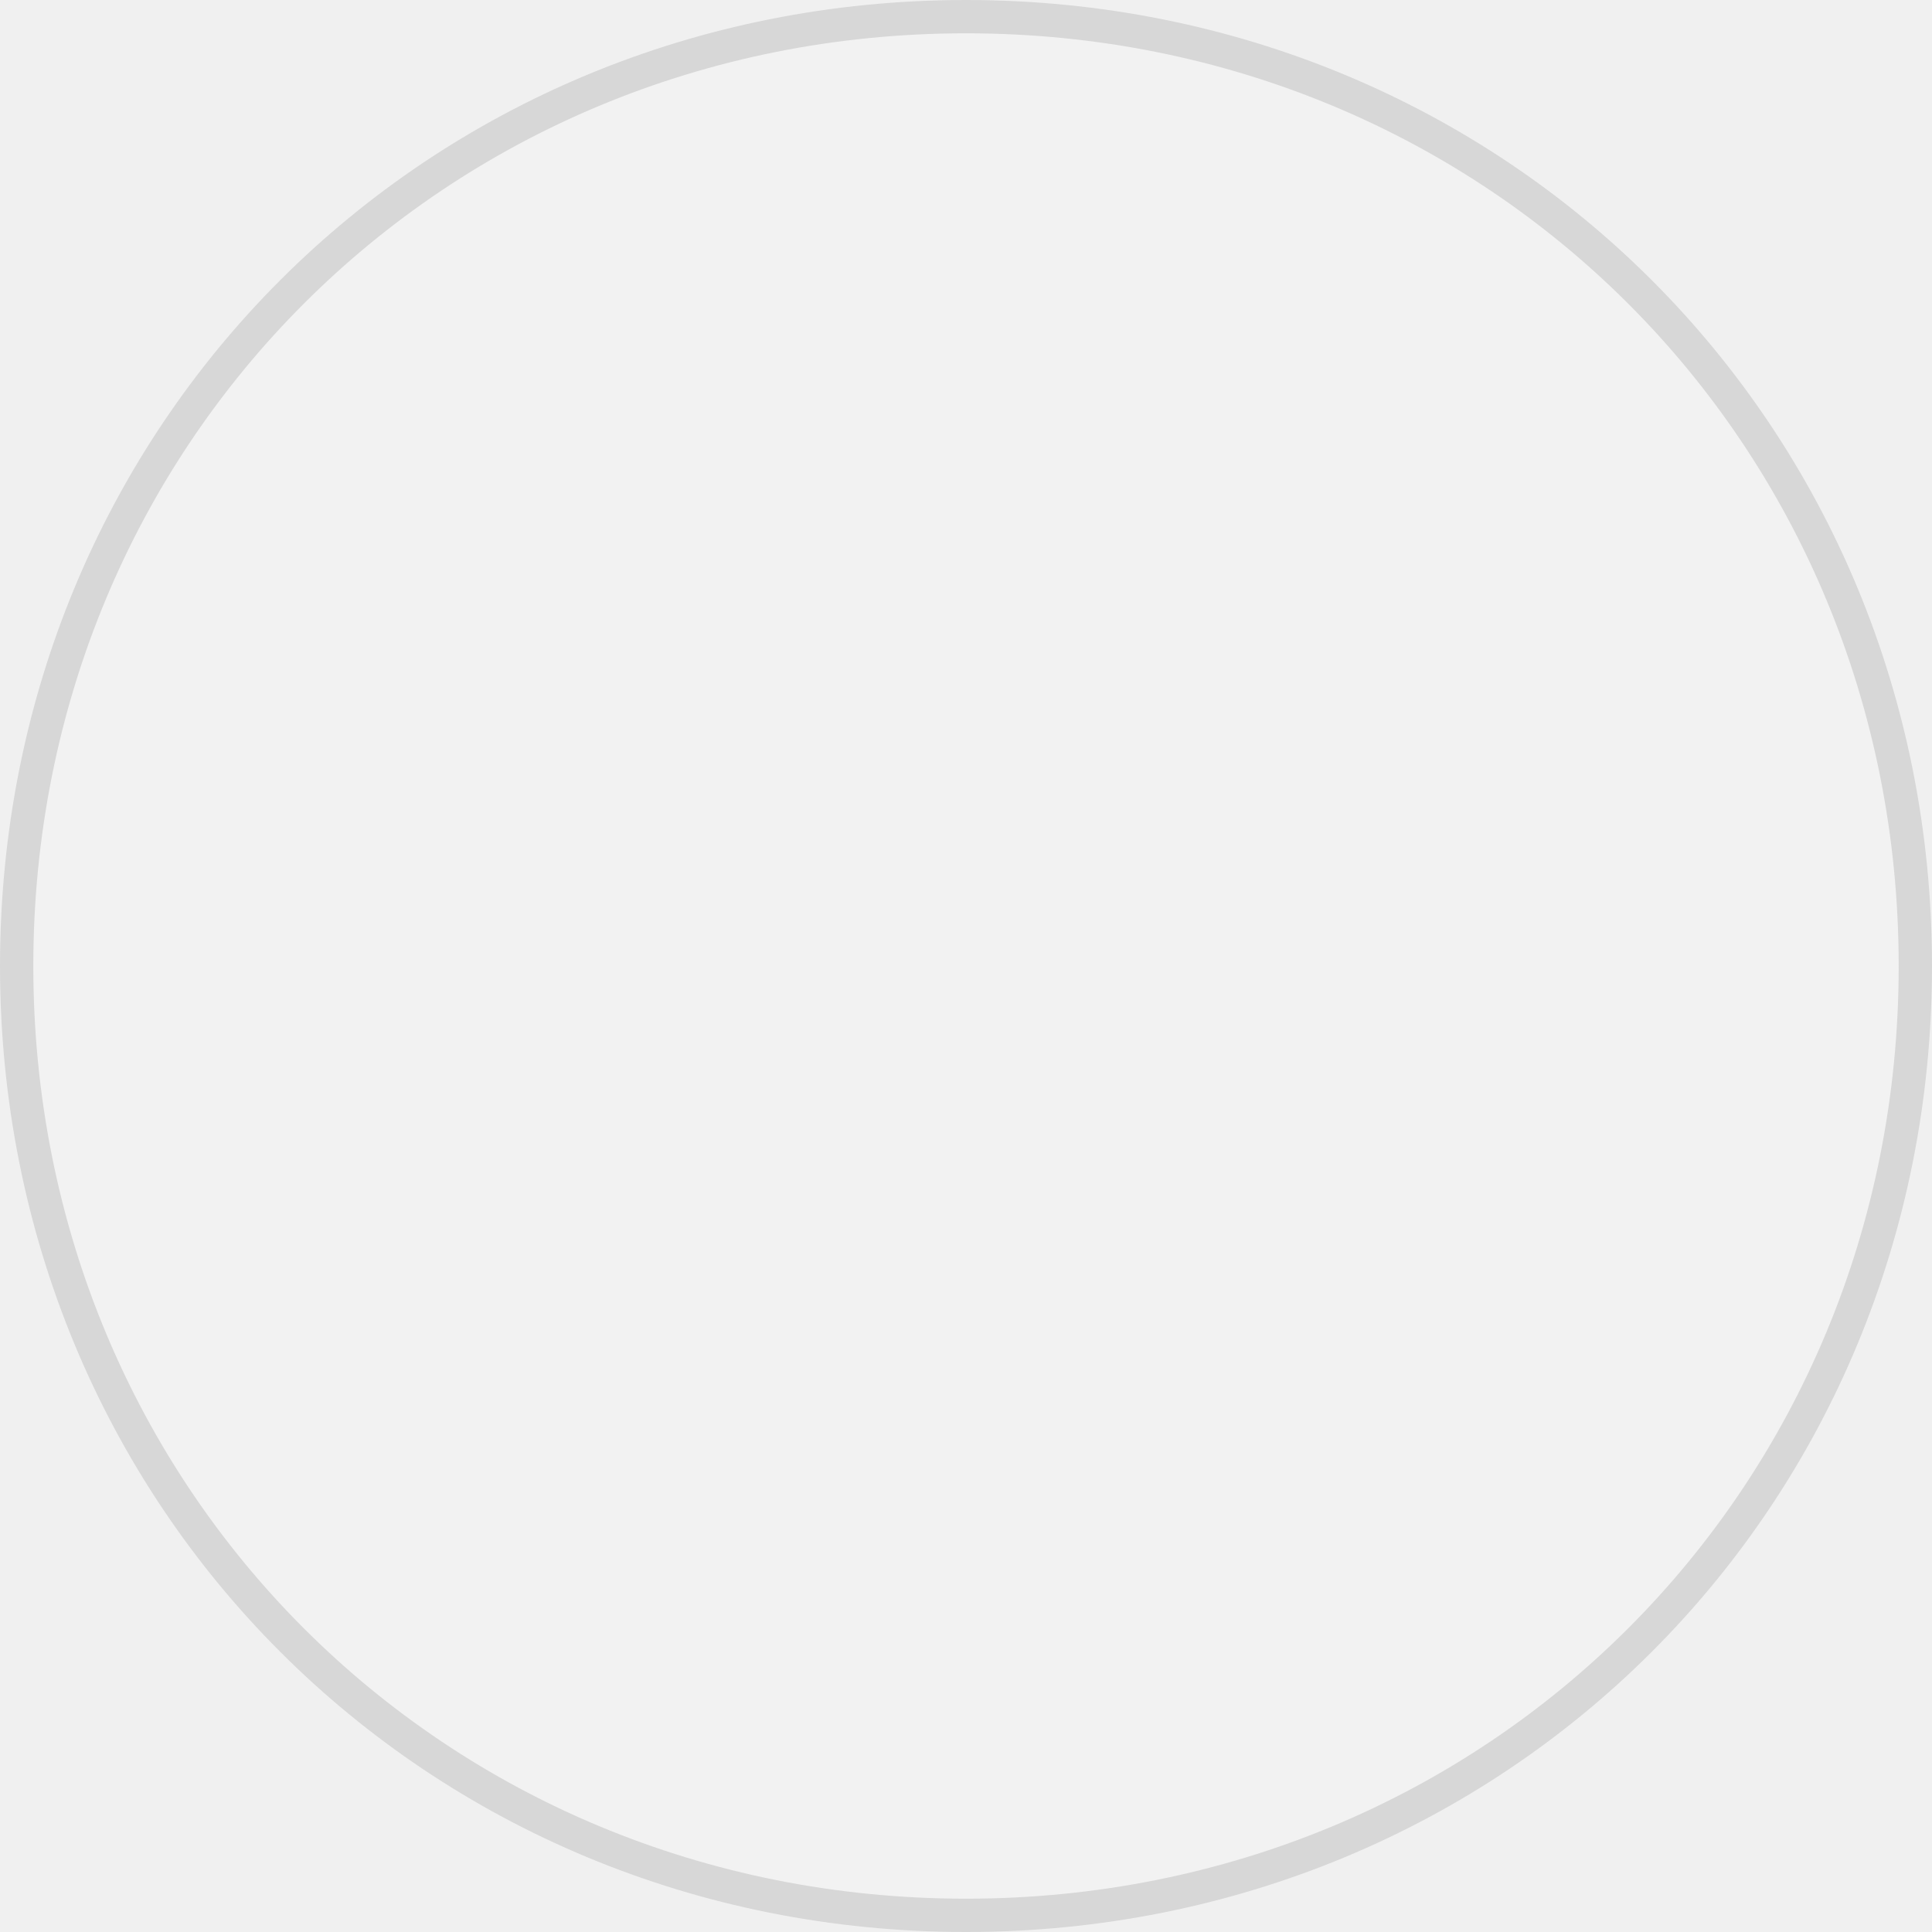
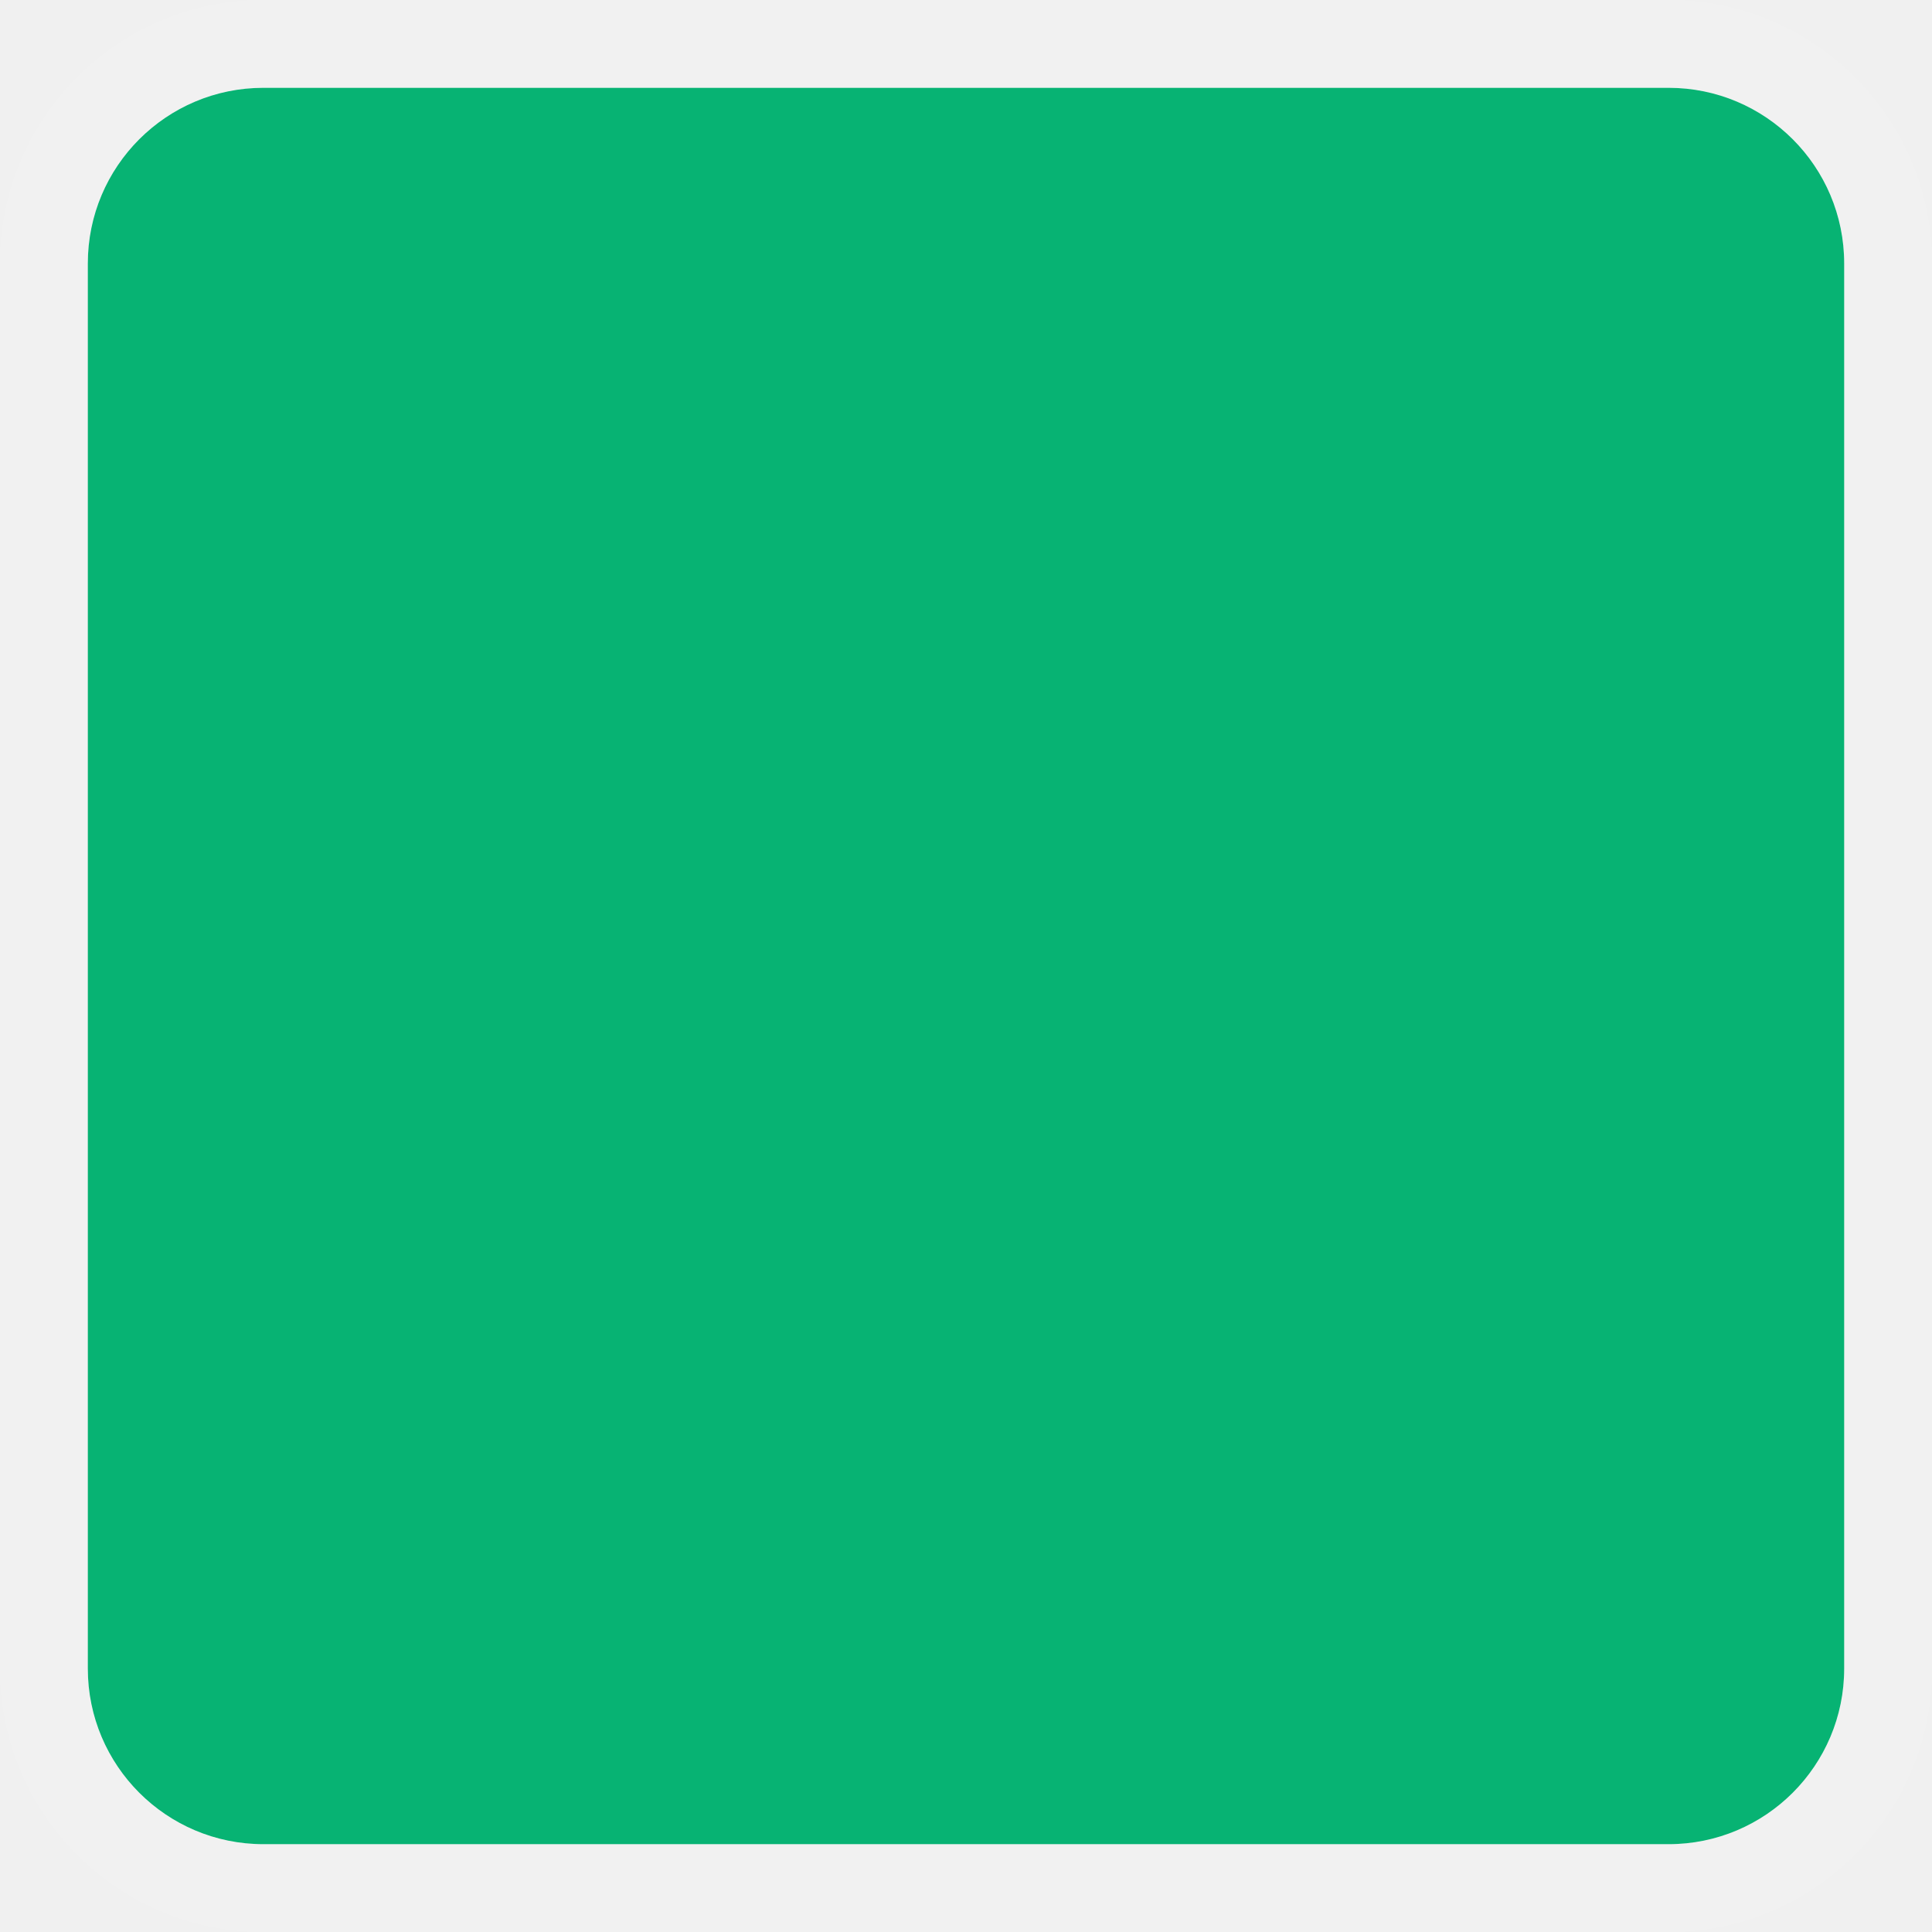
- <svg xmlns="http://www.w3.org/2000/svg" version="1.1" width="58px" height="58px">
-   <g transform="matrix(1 0 0 1 -159 -668 )">
-     <path d="M 188 668  C 204.24 668  217 680.76  217 697  C 217 713.24  204.24 726  188 726  C 171.76 726  159 713.24  159 697  C 159 680.76  171.76 668  188 668  Z " fill-rule="nonzero" fill="#f2f2f2" stroke="none" />
-     <path d="M 188 668.5  C 203.96 668.5  216.5 681.04  216.5 697  C 216.5 712.96  203.96 725.5  188 725.5  C 172.04 725.5  159.5 712.96  159.5 697  C 159.5 681.04  172.04 668.5  188 668.5  Z " stroke-width="1" stroke="#d7d7d7" fill="none" />
+ <svg xmlns="http://www.w3.org/2000/svg" version="1.1" width="22px" height="22px">
+   <g transform="matrix(1 0 0 1 -24 -572 )">
+     <path d="M 25 575  A 2 2 0 0 1 27 573 L 43 573  A 2 2 0 0 1 45 575 L 45 591  A 2 2 0 0 1 43 593 L 27 593  A 2 2 0 0 1 25 591 L 25 575  Z " fill-rule="nonzero" fill="#07b373" stroke="none" />
+     <path d="M 24.5 575  A 2.5 2.5 0 0 1 27 572.5 L 43 572.5  A 2.5 2.5 0 0 1 45.5 575 L 45.5 591  A 2.5 2.5 0 0 1 43 593.5 L 27 593.5  A 2.5 2.5 0 0 1 24.5 591 L 24.5 575  Z " stroke-width="1" stroke="#ffffff" fill="none" stroke-opacity="0.098" />
  </g>
</svg>
